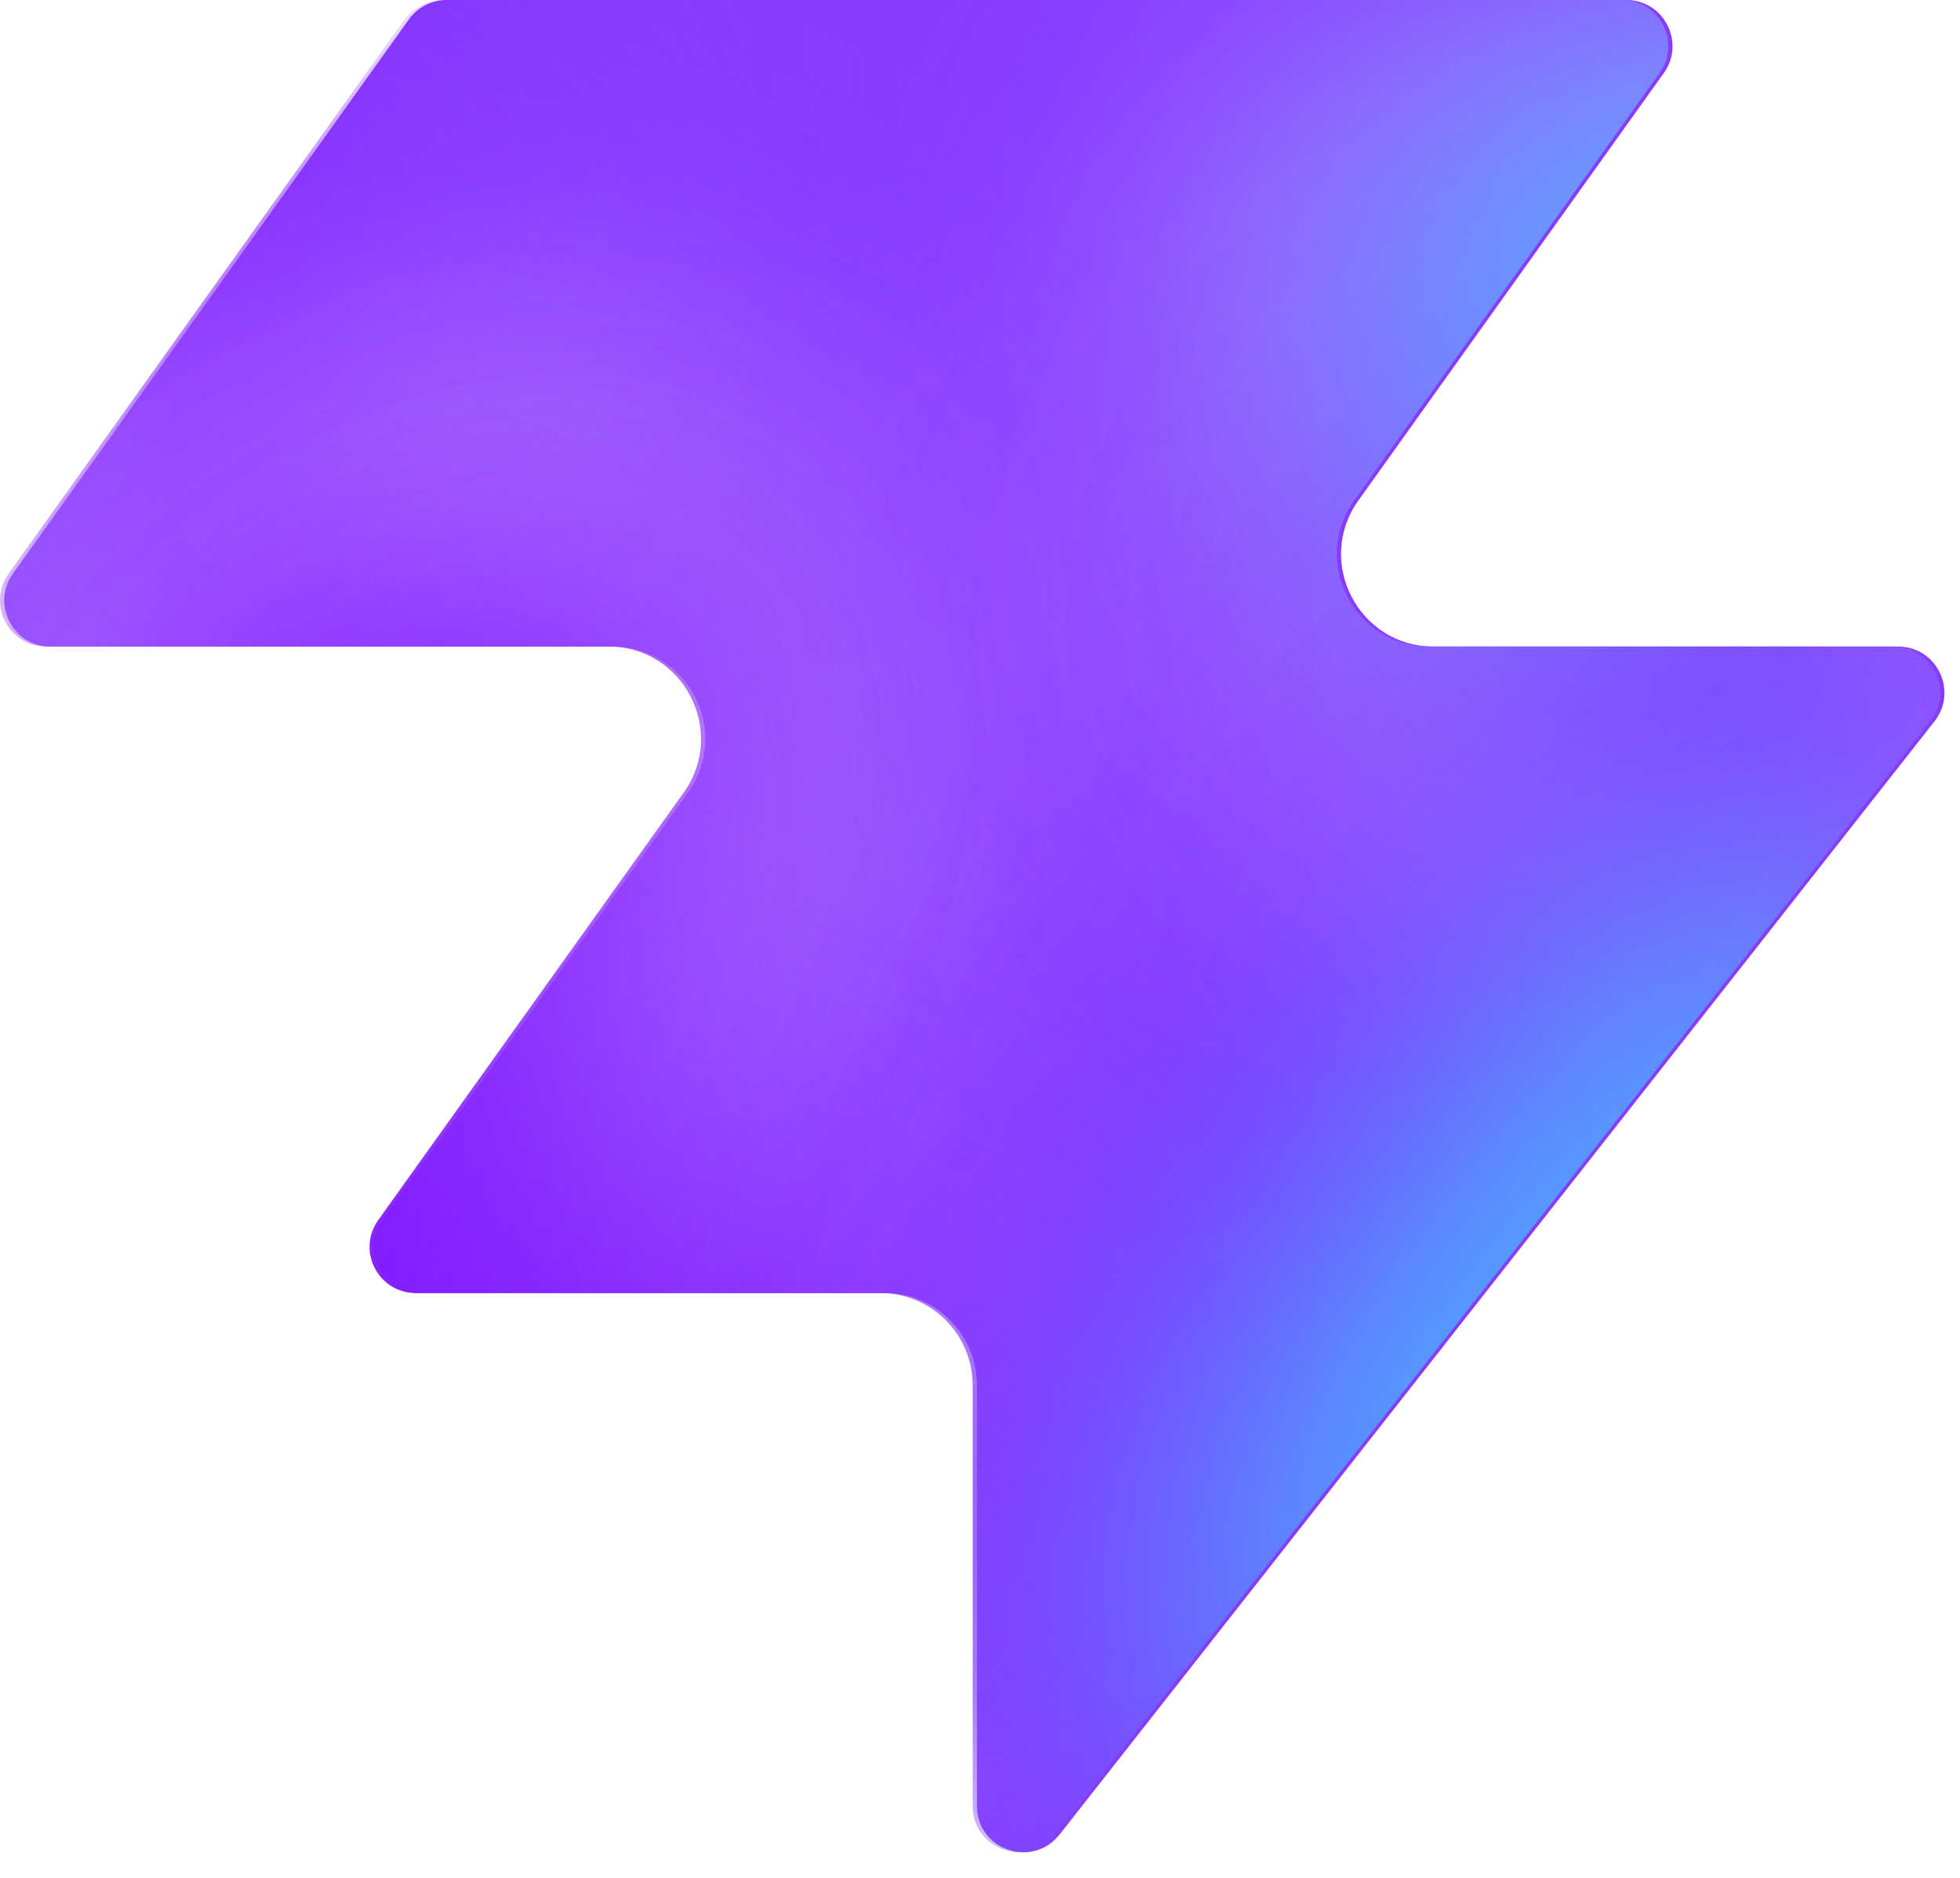
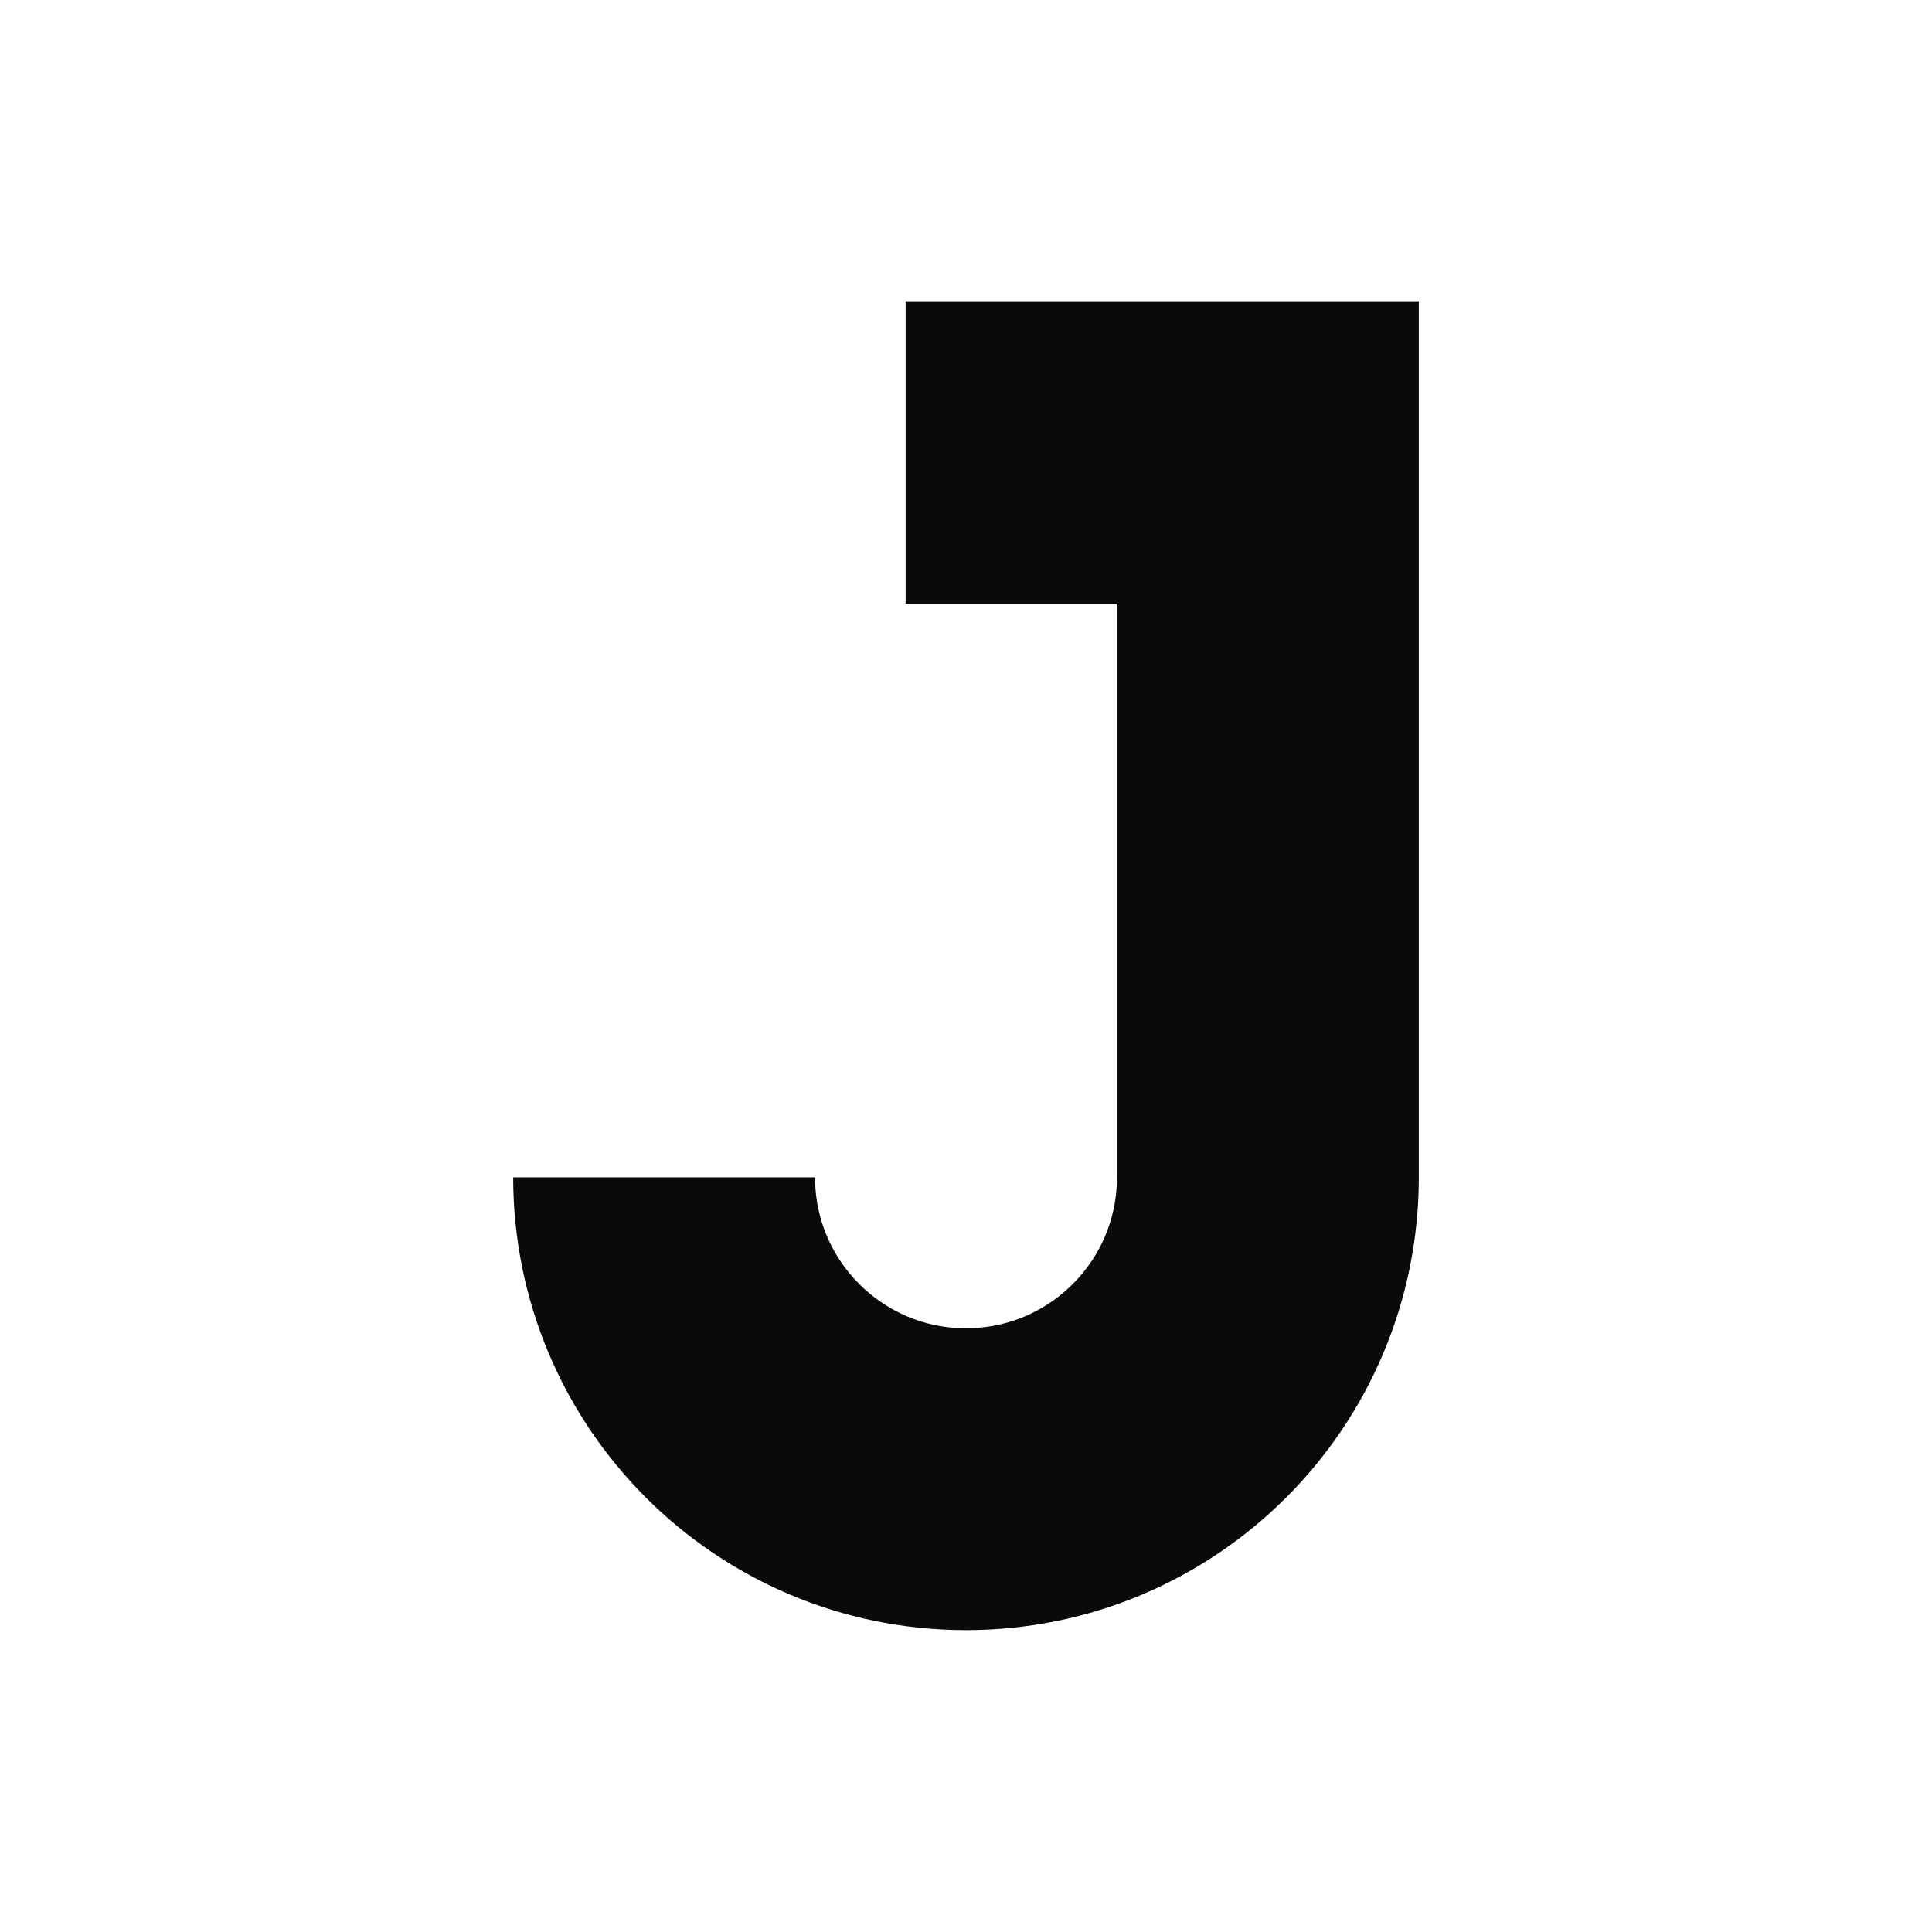
- <svg xmlns="http://www.w3.org/2000/svg" width="48" height="46" fill="none" viewBox="0 0 48 46">
-   <path fill="#863bff" d="M25.946 44.938c-.664.845-2.021.375-2.021-.698V33.937a2.26 2.26 0 0 0-2.262-2.262H10.287c-.92 0-1.456-1.04-.92-1.788l7.48-10.471c1.07-1.497 0-3.578-1.842-3.578H1.237c-.92 0-1.456-1.04-.92-1.788L10.013.474c.214-.297.556-.474.92-.474h28.894c.92 0 1.456 1.04.92 1.788l-7.48 10.471c-1.07 1.498 0 3.579 1.842 3.579h11.377c.943 0 1.473 1.088.89 1.83L25.947 44.94z" style="fill:#863bff;fill:color(display-p3 .525 .23 1);fill-opacity:1" />
-   <mask id="a" width="48" height="46" x="0" y="0" maskUnits="userSpaceOnUse" style="mask-type:alpha">
-     <path fill="#000" d="M25.842 44.938c-.664.844-2.021.375-2.021-.698V33.937a2.26 2.26 0 0 0-2.262-2.262H10.183c-.92 0-1.456-1.04-.92-1.788l7.48-10.471c1.07-1.498 0-3.579-1.842-3.579H1.133c-.92 0-1.456-1.04-.92-1.787L9.91.473c.214-.297.556-.474.92-.474h28.894c.92 0 1.456 1.04.92 1.788l-7.48 10.471c-1.07 1.498 0 3.578 1.842 3.578h11.377c.943 0 1.473 1.088.89 1.832L25.843 44.94z" style="fill:#000;fill-opacity:1" />
-   </mask>
-   <g mask="url(#a)">
-     <g filter="url(#b)">
-       <ellipse cx="5.508" cy="14.704" fill="#ede6ff" rx="5.508" ry="14.704" style="fill:#ede6ff;fill:color(display-p3 .927 .903 1);fill-opacity:1" transform="matrix(.00324 1 1 -.00324 -4.47 31.516)" />
-     </g>
-     <g filter="url(#c)">
-       <ellipse cx="10.399" cy="29.851" fill="#ede6ff" rx="10.399" ry="29.851" style="fill:#ede6ff;fill:color(display-p3 .927 .903 1);fill-opacity:1" transform="matrix(.00324 1 1 -.00324 -39.328 7.883)" />
-     </g>
-     <g filter="url(#d)">
-       <ellipse cx="5.508" cy="30.487" fill="#7e14ff" rx="5.508" ry="30.487" style="fill:#7e14ff;fill:color(display-p3 .492 .077 1);fill-opacity:1" transform="rotate(89.814 -25.913 -14.639)scale(1 -1)" />
-     </g>
-     <g filter="url(#e)">
-       <ellipse cx="5.508" cy="30.599" fill="#7e14ff" rx="5.508" ry="30.599" style="fill:#7e14ff;fill:color(display-p3 .492 .077 1);fill-opacity:1" transform="rotate(89.814 -32.644 -3.334)scale(1 -1)" />
-     </g>
-     <g filter="url(#f)">
-       <ellipse cx="5.508" cy="30.599" fill="#7e14ff" rx="5.508" ry="30.599" style="fill:#7e14ff;fill:color(display-p3 .492 .077 1);fill-opacity:1" transform="matrix(.00324 1 1 -.00324 -34.34 30.47)" />
-     </g>
-     <g filter="url(#g)">
-       <ellipse cx="14.072" cy="22.078" fill="#ede6ff" rx="14.072" ry="22.078" style="fill:#ede6ff;fill:color(display-p3 .927 .903 1);fill-opacity:1" transform="rotate(93.35 24.506 48.493)scale(-1 1)" />
-     </g>
-     <g filter="url(#h)">
-       <ellipse cx="3.47" cy="21.501" fill="#7e14ff" rx="3.47" ry="21.501" style="fill:#7e14ff;fill:color(display-p3 .492 .077 1);fill-opacity:1" transform="rotate(89.009 28.708 47.59)scale(-1 1)" />
-     </g>
-     <g filter="url(#i)">
-       <ellipse cx="3.47" cy="21.501" fill="#7e14ff" rx="3.47" ry="21.501" style="fill:#7e14ff;fill:color(display-p3 .492 .077 1);fill-opacity:1" transform="rotate(89.009 28.708 47.59)scale(-1 1)" />
-     </g>
-     <g filter="url(#j)">
-       <ellipse cx=".387" cy="8.972" fill="#7e14ff" rx="4.407" ry="29.108" style="fill:#7e14ff;fill:color(display-p3 .492 .077 1);fill-opacity:1" transform="rotate(39.51 .387 8.972)" />
-     </g>
-     <g filter="url(#k)">
-       <ellipse cx="47.523" cy="-6.092" fill="#7e14ff" rx="4.407" ry="29.108" style="fill:#7e14ff;fill:color(display-p3 .492 .077 1);fill-opacity:1" transform="rotate(37.892 47.523 -6.092)" />
-     </g>
-     <g filter="url(#l)">
-       <ellipse cx="41.412" cy="6.333" fill="#47bfff" rx="5.971" ry="9.665" style="fill:#47bfff;fill:color(display-p3 .28 .748 1);fill-opacity:1" transform="rotate(37.892 41.412 6.333)" />
-     </g>
-     <g filter="url(#m)">
-       <ellipse cx="-1.879" cy="38.332" fill="#7e14ff" rx="4.407" ry="29.108" style="fill:#7e14ff;fill:color(display-p3 .492 .077 1);fill-opacity:1" transform="rotate(37.892 -1.88 38.332)" />
-     </g>
-     <g filter="url(#n)">
-       <ellipse cx="-1.879" cy="38.332" fill="#7e14ff" rx="4.407" ry="29.108" style="fill:#7e14ff;fill:color(display-p3 .492 .077 1);fill-opacity:1" transform="rotate(37.892 -1.88 38.332)" />
-     </g>
-     <g filter="url(#o)">
-       <ellipse cx="35.651" cy="29.907" fill="#7e14ff" rx="4.407" ry="29.108" style="fill:#7e14ff;fill:color(display-p3 .492 .077 1);fill-opacity:1" transform="rotate(37.892 35.651 29.907)" />
-     </g>
-     <g filter="url(#p)">
-       <ellipse cx="38.418" cy="32.4" fill="#47bfff" rx="5.971" ry="15.297" style="fill:#47bfff;fill:color(display-p3 .28 .748 1);fill-opacity:1" transform="rotate(37.892 38.418 32.4)" />
-     </g>
-   </g>
-   <defs>
-     <filter id="b" width="60.045" height="41.654" x="-19.77" y="16.149" color-interpolation-filters="sRGB" filterUnits="userSpaceOnUse">
-       <feFlood flood-opacity="0" result="BackgroundImageFix" />
-       <feBlend in="SourceGraphic" in2="BackgroundImageFix" result="shape" />
-       <feGaussianBlur result="effect1_foregroundBlur_2002_17158" stdDeviation="7.659" />
-     </filter>
-     <filter id="c" width="90.34" height="51.437" x="-54.613" y="-7.533" color-interpolation-filters="sRGB" filterUnits="userSpaceOnUse">
-       <feFlood flood-opacity="0" result="BackgroundImageFix" />
-       <feBlend in="SourceGraphic" in2="BackgroundImageFix" result="shape" />
-       <feGaussianBlur result="effect1_foregroundBlur_2002_17158" stdDeviation="7.659" />
-     </filter>
-     <filter id="d" width="79.355" height="29.4" x="-49.64" y="2.03" color-interpolation-filters="sRGB" filterUnits="userSpaceOnUse">
-       <feFlood flood-opacity="0" result="BackgroundImageFix" />
-       <feBlend in="SourceGraphic" in2="BackgroundImageFix" result="shape" />
-       <feGaussianBlur result="effect1_foregroundBlur_2002_17158" stdDeviation="4.596" />
-     </filter>
-     <filter id="e" width="79.579" height="29.4" x="-45.045" y="20.029" color-interpolation-filters="sRGB" filterUnits="userSpaceOnUse">
-       <feFlood flood-opacity="0" result="BackgroundImageFix" />
-       <feBlend in="SourceGraphic" in2="BackgroundImageFix" result="shape" />
-       <feGaussianBlur result="effect1_foregroundBlur_2002_17158" stdDeviation="4.596" />
-     </filter>
-     <filter id="f" width="79.579" height="29.4" x="-43.513" y="21.178" color-interpolation-filters="sRGB" filterUnits="userSpaceOnUse">
-       <feFlood flood-opacity="0" result="BackgroundImageFix" />
-       <feBlend in="SourceGraphic" in2="BackgroundImageFix" result="shape" />
-       <feGaussianBlur result="effect1_foregroundBlur_2002_17158" stdDeviation="4.596" />
-     </filter>
-     <filter id="g" width="74.749" height="58.852" x="15.756" y="-17.901" color-interpolation-filters="sRGB" filterUnits="userSpaceOnUse">
-       <feFlood flood-opacity="0" result="BackgroundImageFix" />
-       <feBlend in="SourceGraphic" in2="BackgroundImageFix" result="shape" />
-       <feGaussianBlur result="effect1_foregroundBlur_2002_17158" stdDeviation="7.659" />
-     </filter>
-     <filter id="h" width="61.377" height="25.362" x="23.548" y="2.284" color-interpolation-filters="sRGB" filterUnits="userSpaceOnUse">
-       <feFlood flood-opacity="0" result="BackgroundImageFix" />
-       <feBlend in="SourceGraphic" in2="BackgroundImageFix" result="shape" />
-       <feGaussianBlur result="effect1_foregroundBlur_2002_17158" stdDeviation="4.596" />
-     </filter>
-     <filter id="i" width="61.377" height="25.362" x="23.548" y="2.284" color-interpolation-filters="sRGB" filterUnits="userSpaceOnUse">
-       <feFlood flood-opacity="0" result="BackgroundImageFix" />
-       <feBlend in="SourceGraphic" in2="BackgroundImageFix" result="shape" />
-       <feGaussianBlur result="effect1_foregroundBlur_2002_17158" stdDeviation="4.596" />
-     </filter>
-     <filter id="j" width="56.045" height="63.649" x="-27.636" y="-22.853" color-interpolation-filters="sRGB" filterUnits="userSpaceOnUse">
-       <feFlood flood-opacity="0" result="BackgroundImageFix" />
-       <feBlend in="SourceGraphic" in2="BackgroundImageFix" result="shape" />
-       <feGaussianBlur result="effect1_foregroundBlur_2002_17158" stdDeviation="4.596" />
-     </filter>
-     <filter id="k" width="54.814" height="64.646" x="20.116" y="-38.415" color-interpolation-filters="sRGB" filterUnits="userSpaceOnUse">
-       <feFlood flood-opacity="0" result="BackgroundImageFix" />
-       <feBlend in="SourceGraphic" in2="BackgroundImageFix" result="shape" />
-       <feGaussianBlur result="effect1_foregroundBlur_2002_17158" stdDeviation="4.596" />
-     </filter>
-     <filter id="l" width="33.541" height="35.313" x="24.641" y="-11.323" color-interpolation-filters="sRGB" filterUnits="userSpaceOnUse">
-       <feFlood flood-opacity="0" result="BackgroundImageFix" />
-       <feBlend in="SourceGraphic" in2="BackgroundImageFix" result="shape" />
-       <feGaussianBlur result="effect1_foregroundBlur_2002_17158" stdDeviation="4.596" />
-     </filter>
-     <filter id="m" width="54.814" height="64.646" x="-29.286" y="6.009" color-interpolation-filters="sRGB" filterUnits="userSpaceOnUse">
-       <feFlood flood-opacity="0" result="BackgroundImageFix" />
-       <feBlend in="SourceGraphic" in2="BackgroundImageFix" result="shape" />
-       <feGaussianBlur result="effect1_foregroundBlur_2002_17158" stdDeviation="4.596" />
-     </filter>
-     <filter id="n" width="54.814" height="64.646" x="-29.286" y="6.009" color-interpolation-filters="sRGB" filterUnits="userSpaceOnUse">
-       <feFlood flood-opacity="0" result="BackgroundImageFix" />
-       <feBlend in="SourceGraphic" in2="BackgroundImageFix" result="shape" />
-       <feGaussianBlur result="effect1_foregroundBlur_2002_17158" stdDeviation="4.596" />
-     </filter>
-     <filter id="o" width="54.814" height="64.646" x="8.244" y="-2.416" color-interpolation-filters="sRGB" filterUnits="userSpaceOnUse">
-       <feFlood flood-opacity="0" result="BackgroundImageFix" />
-       <feBlend in="SourceGraphic" in2="BackgroundImageFix" result="shape" />
-       <feGaussianBlur result="effect1_foregroundBlur_2002_17158" stdDeviation="4.596" />
-     </filter>
-     <filter id="p" width="39.409" height="43.623" x="18.713" y="10.588" color-interpolation-filters="sRGB" filterUnits="userSpaceOnUse">
-       <feFlood flood-opacity="0" result="BackgroundImageFix" />
-       <feBlend in="SourceGraphic" in2="BackgroundImageFix" result="shape" />
-       <feGaussianBlur result="effect1_foregroundBlur_2002_17158" stdDeviation="4.596" />
-     </filter>
-   </defs>
+ <svg xmlns="http://www.w3.org/2000/svg" viewBox="0 0 64 64" role="img" aria-labelledby="t">
+   <style>.m{stroke:#0A0A0A}@media (prefers-color-scheme:dark){.m{stroke:#FAF8F4}}</style>
+   <path class="m" d="M30 15 H42 V39 A10 10 0 0 1 22 39" fill="none" stroke-width="10" stroke-linecap="butt" stroke-linejoin="miter" />
</svg>
